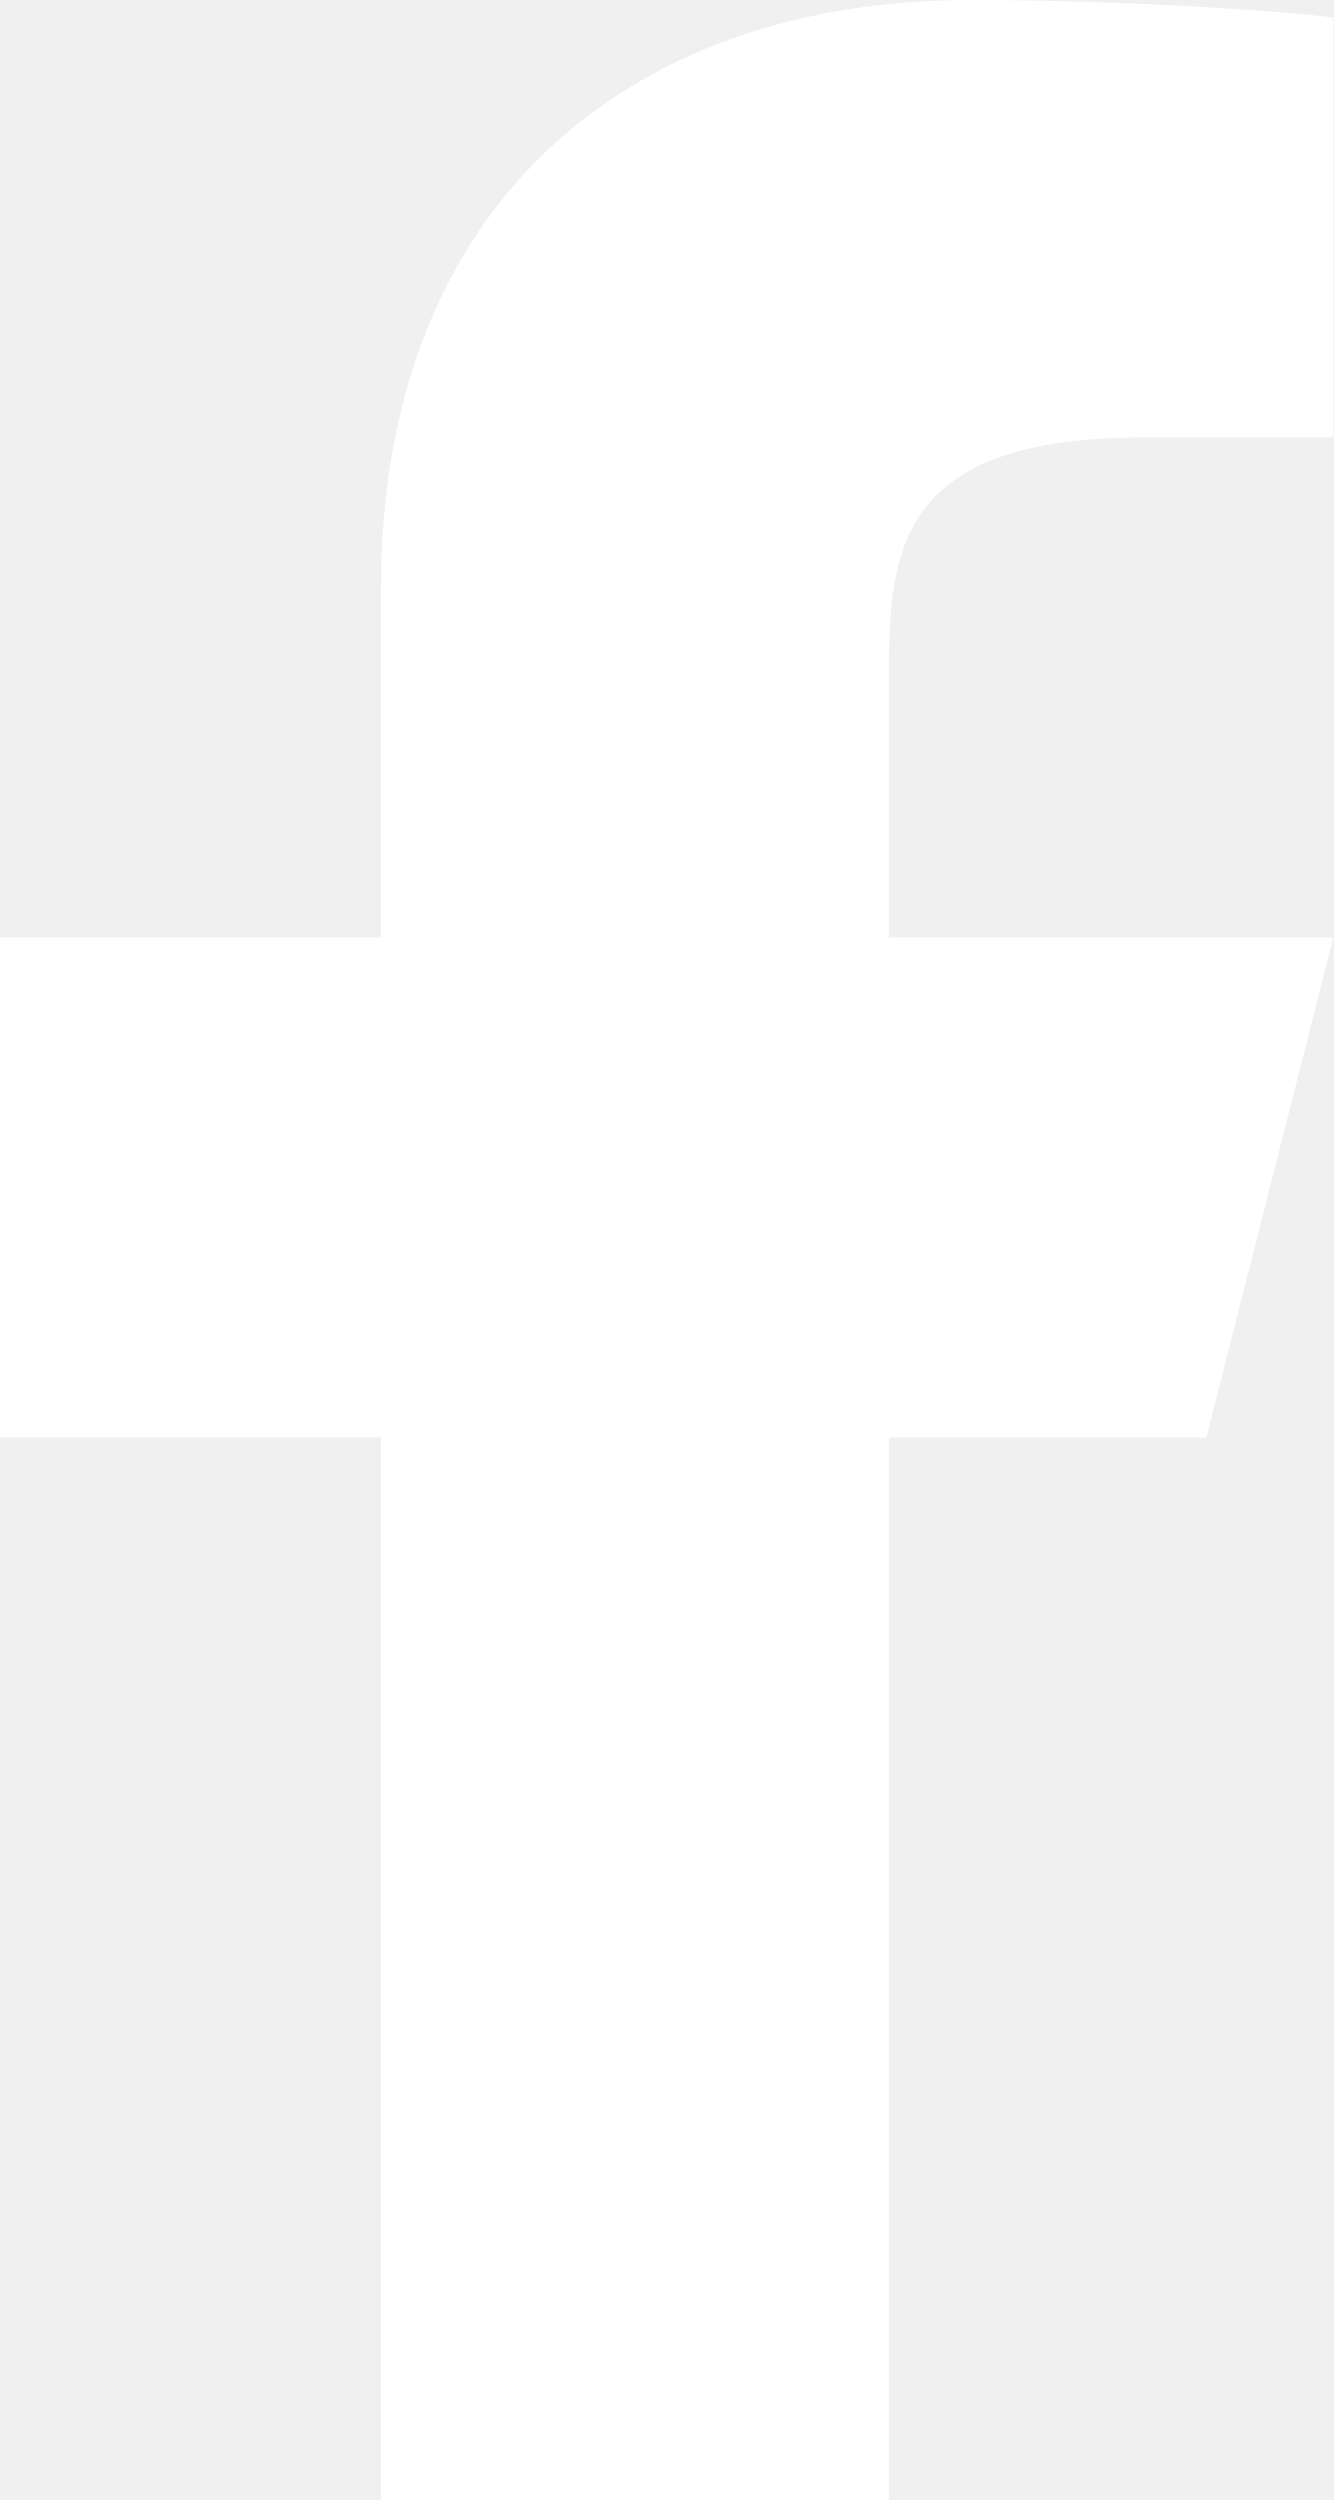
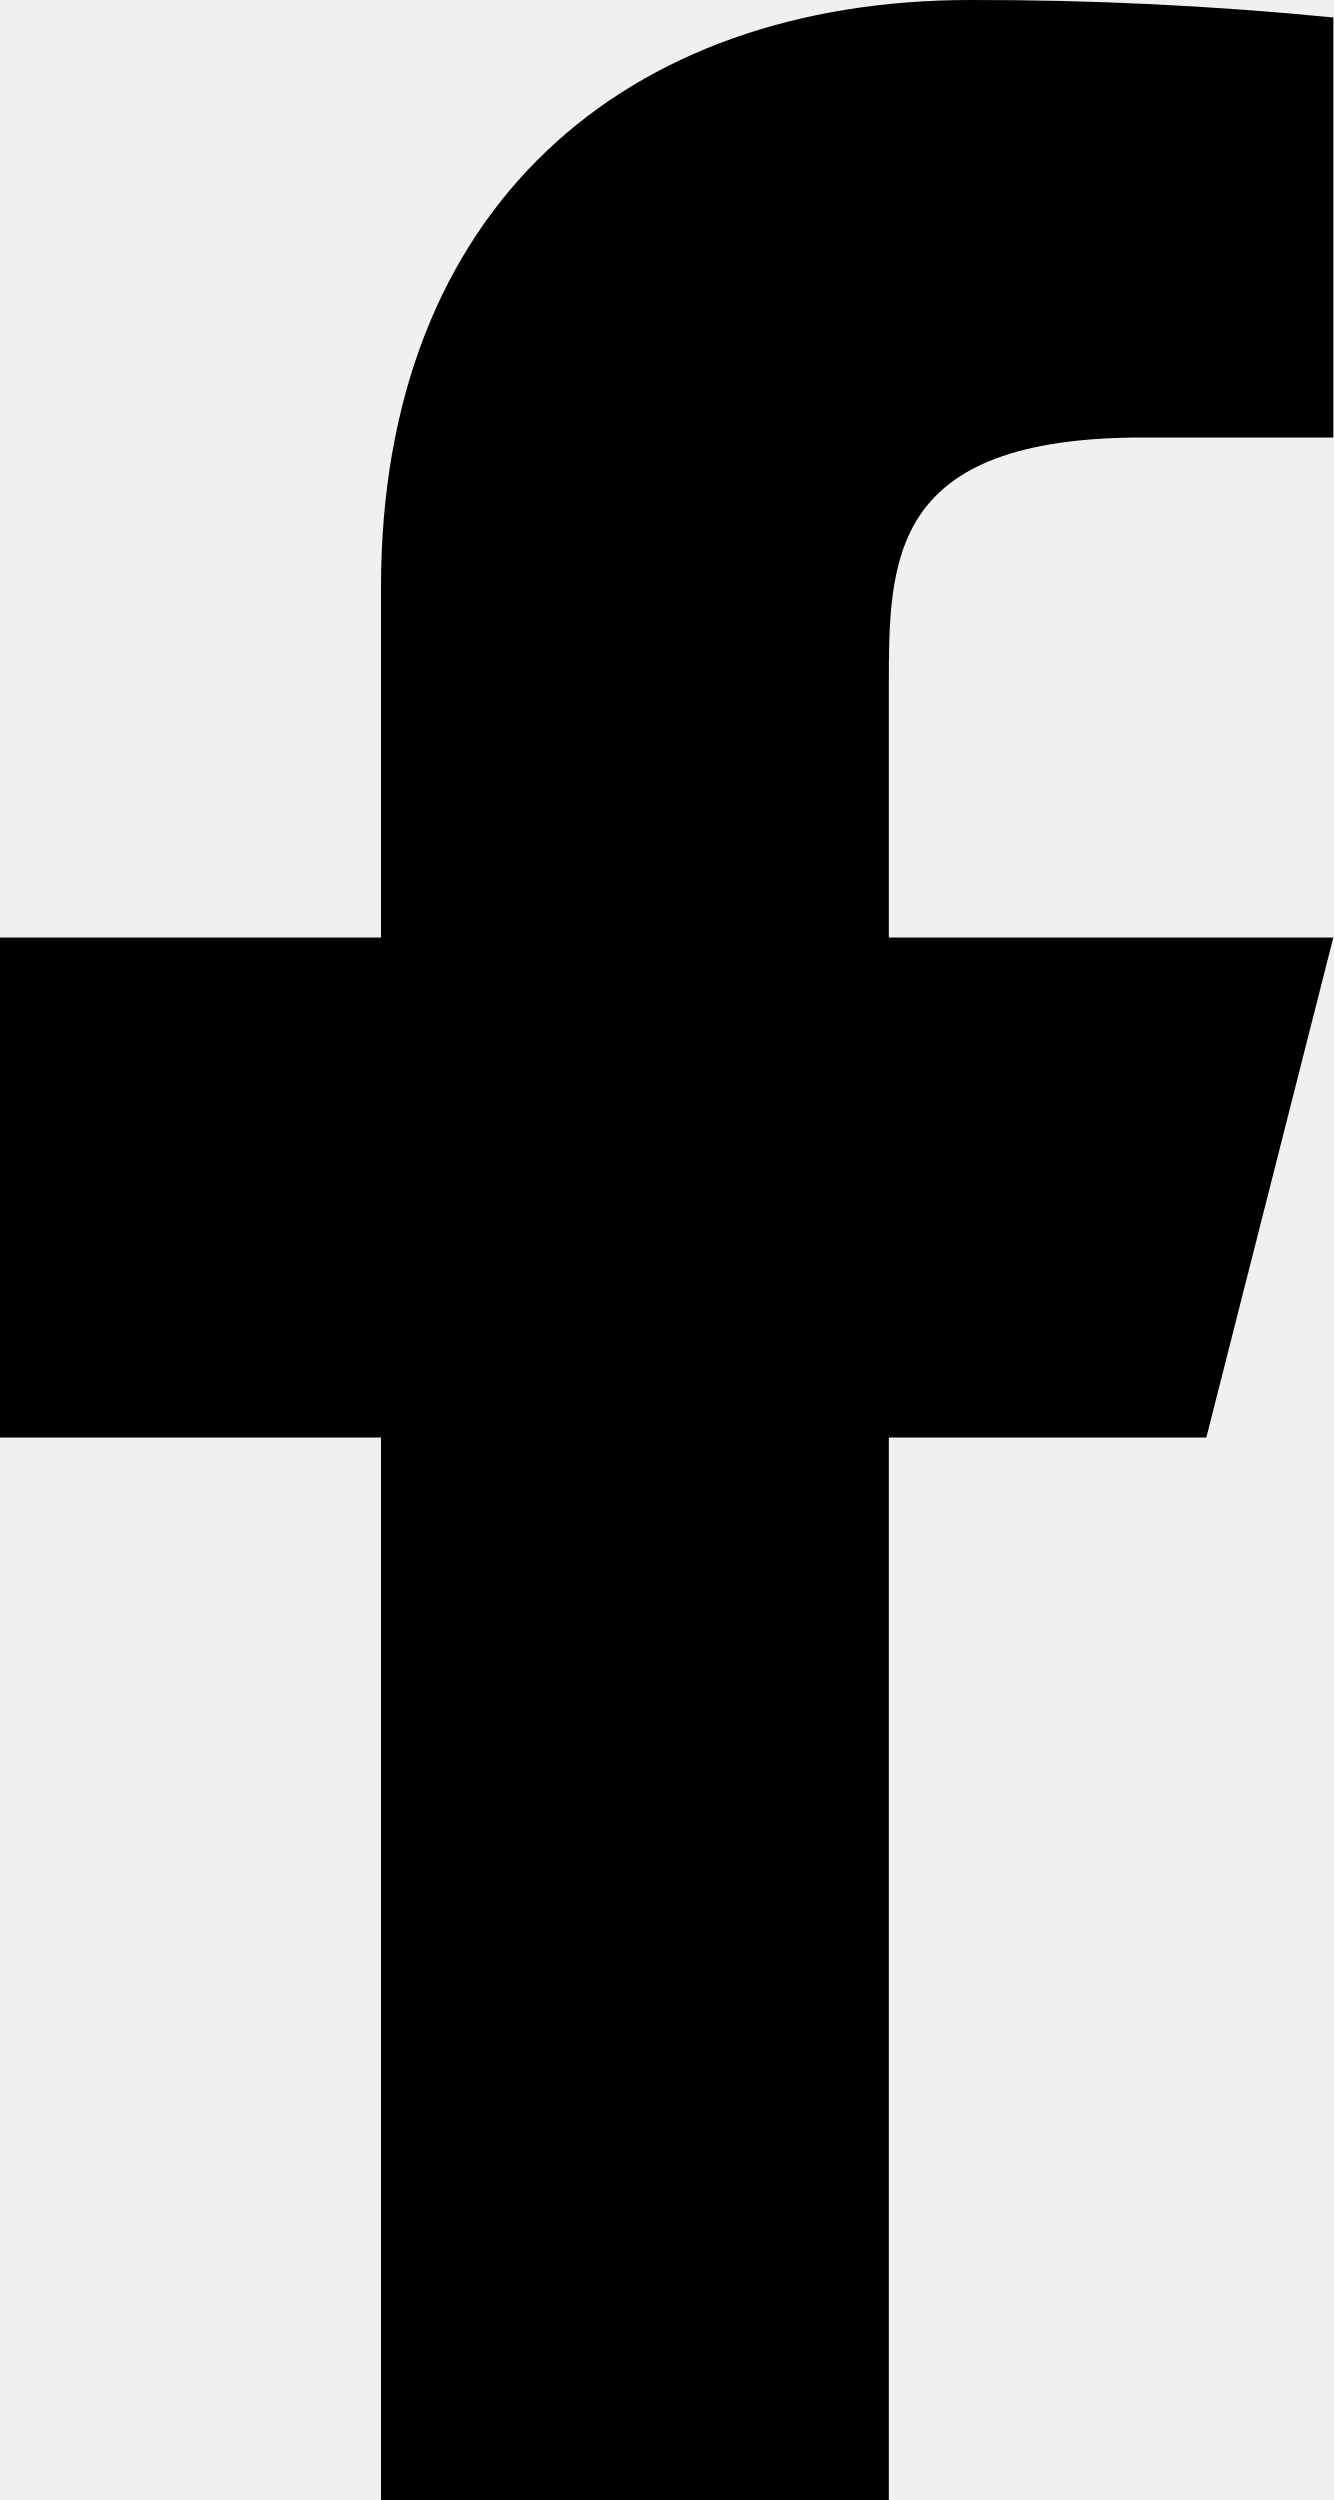
- <svg xmlns="http://www.w3.org/2000/svg" width="8" height="15" viewBox="0 0 8 15" fill="none">
-   <path d="M5.333 8.625H7.238L8 5.625H5.333V4.125C5.333 3.353 5.333 2.625 6.857 2.625H8V0.105C7.752 0.073 6.814 0 5.823 0C3.755 0 2.286 1.243 2.286 3.525V5.625H0V8.625H2.286V15H5.333V8.625Z" fill="white" />
+ <svg xmlns="http://www.w3.org/2000/svg" width="8" height="15" fill="none" viewBox="0 0 8 15">
+   <path d="M5.333 8.625h1.905l.762-3H5.333v-1.5c0-.772 0-1.5 1.524-1.5H8V.105A21.797 21.797 0 005.823 0C3.755 0 2.286 1.243 2.286 3.525v2.1H0v3h2.286V15h3.047V8.625z" fill="currentColor" />
</svg>
